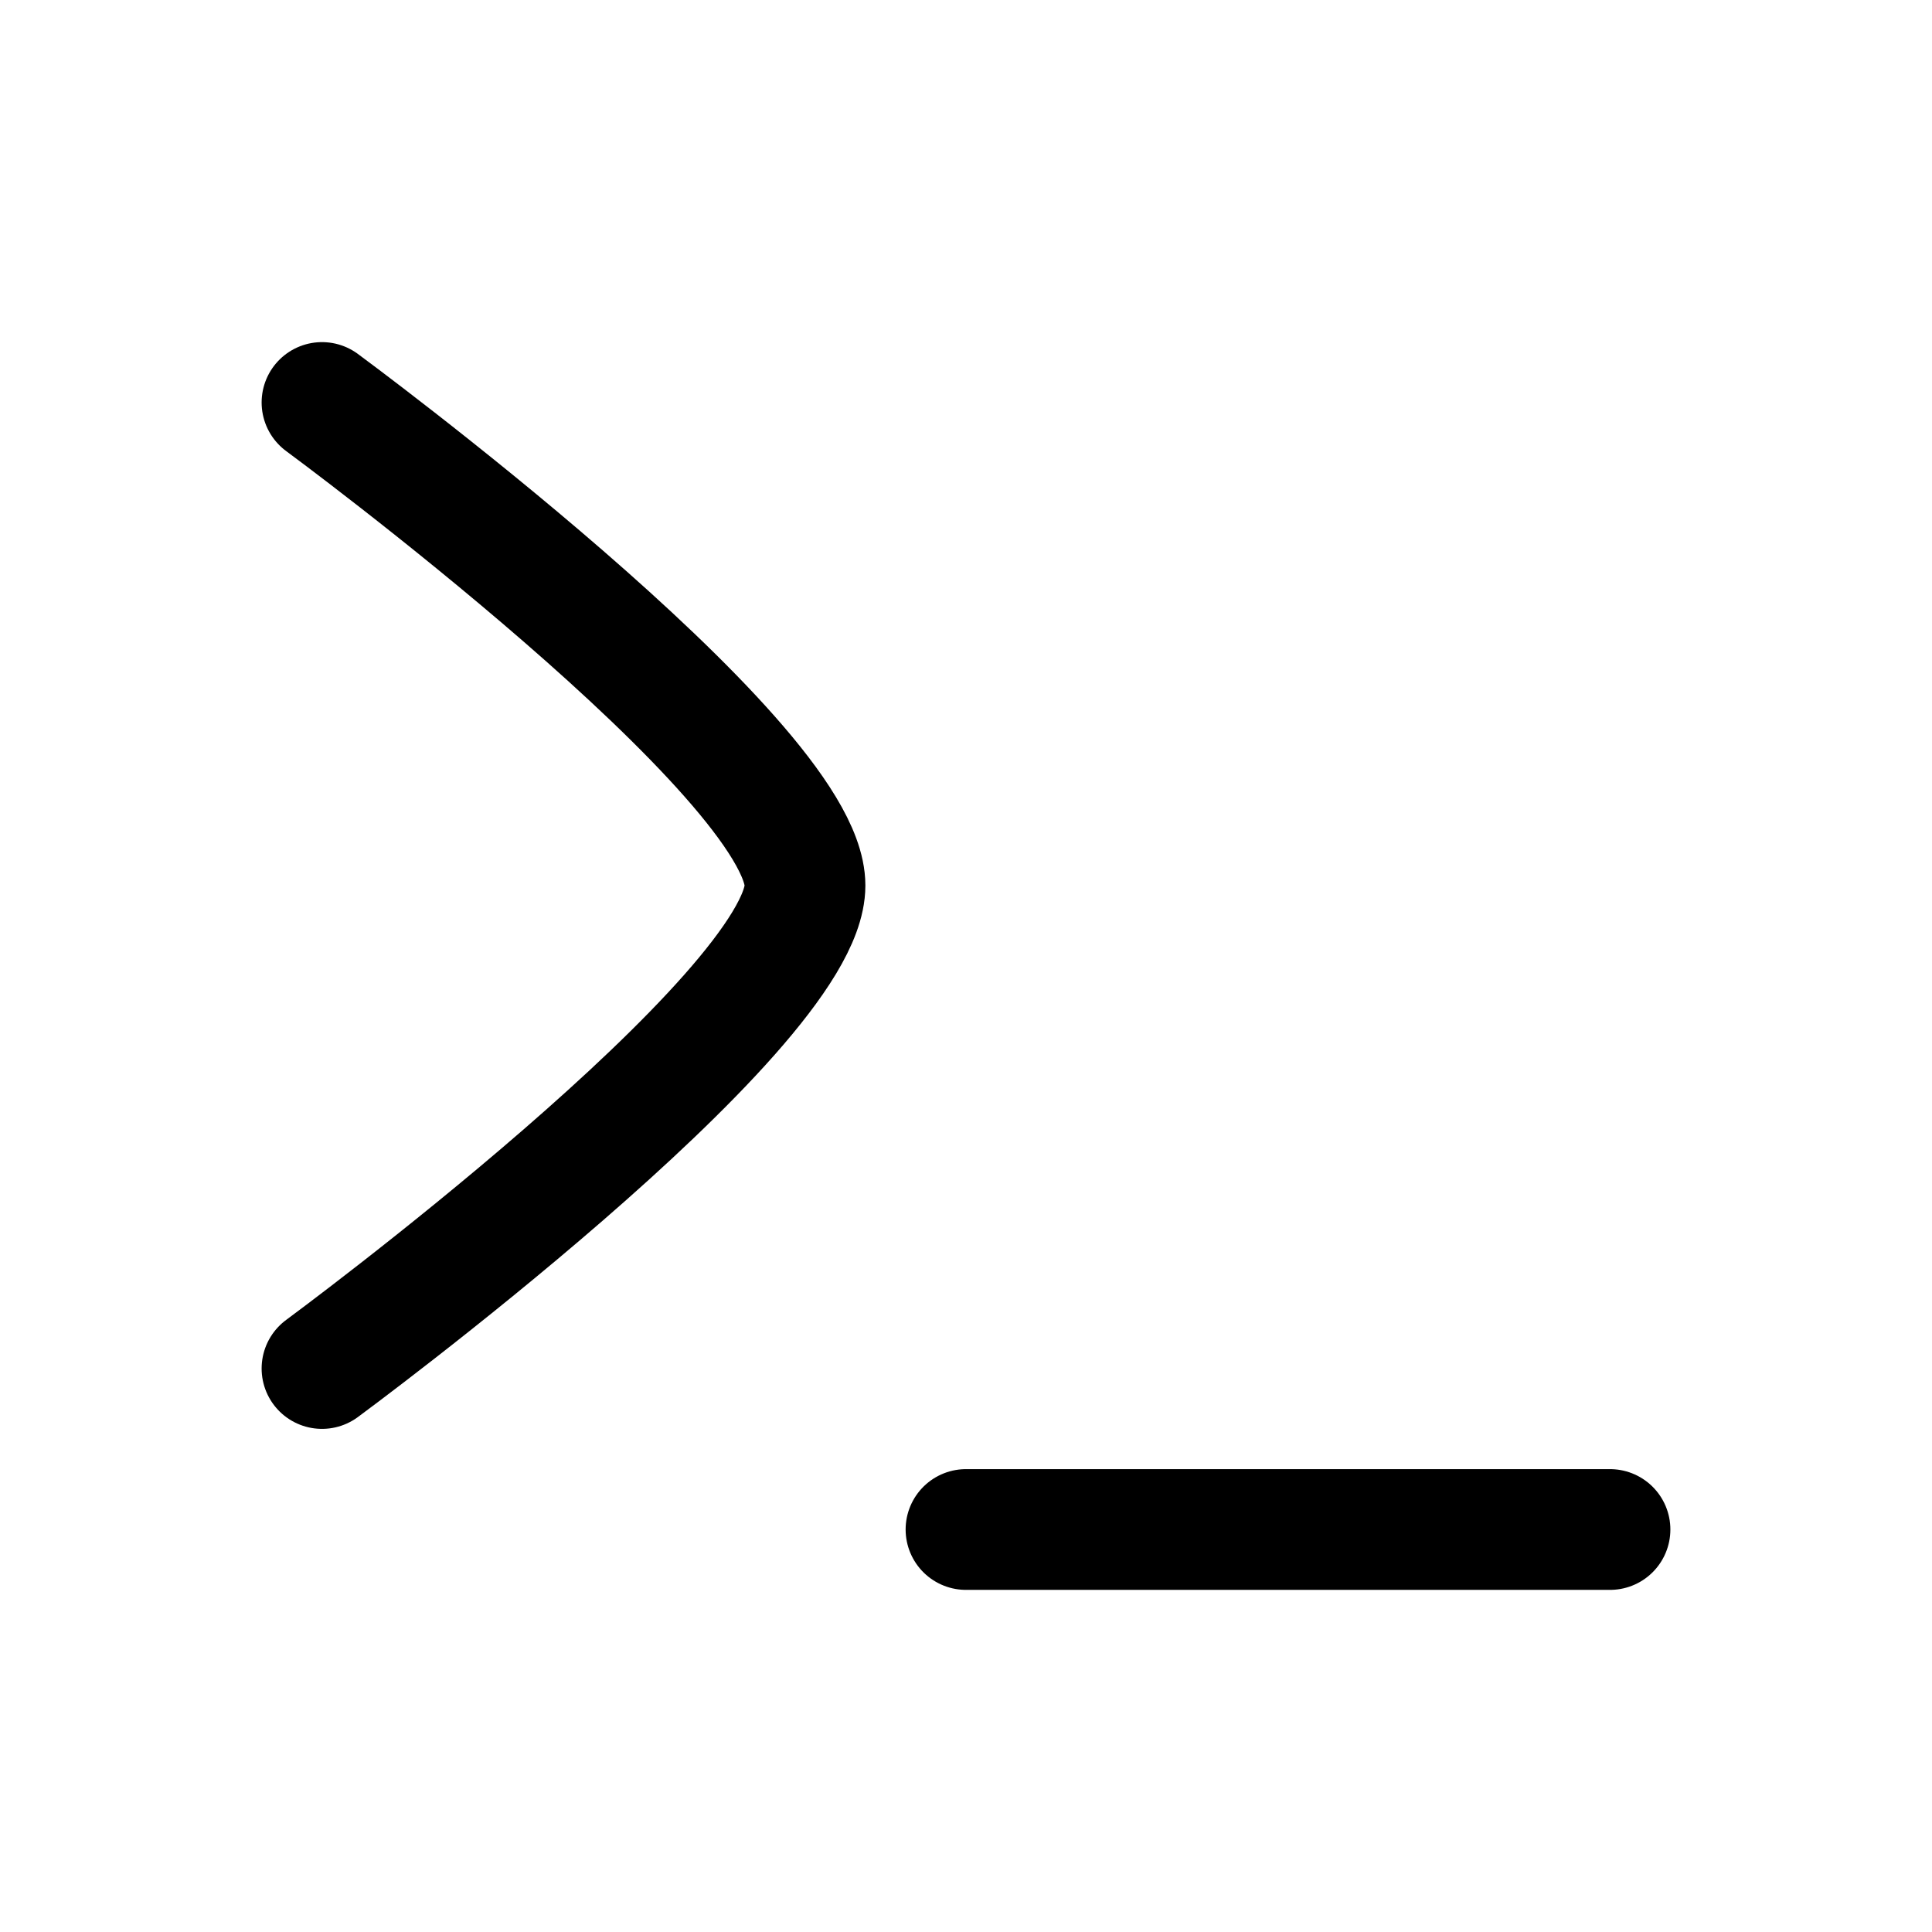
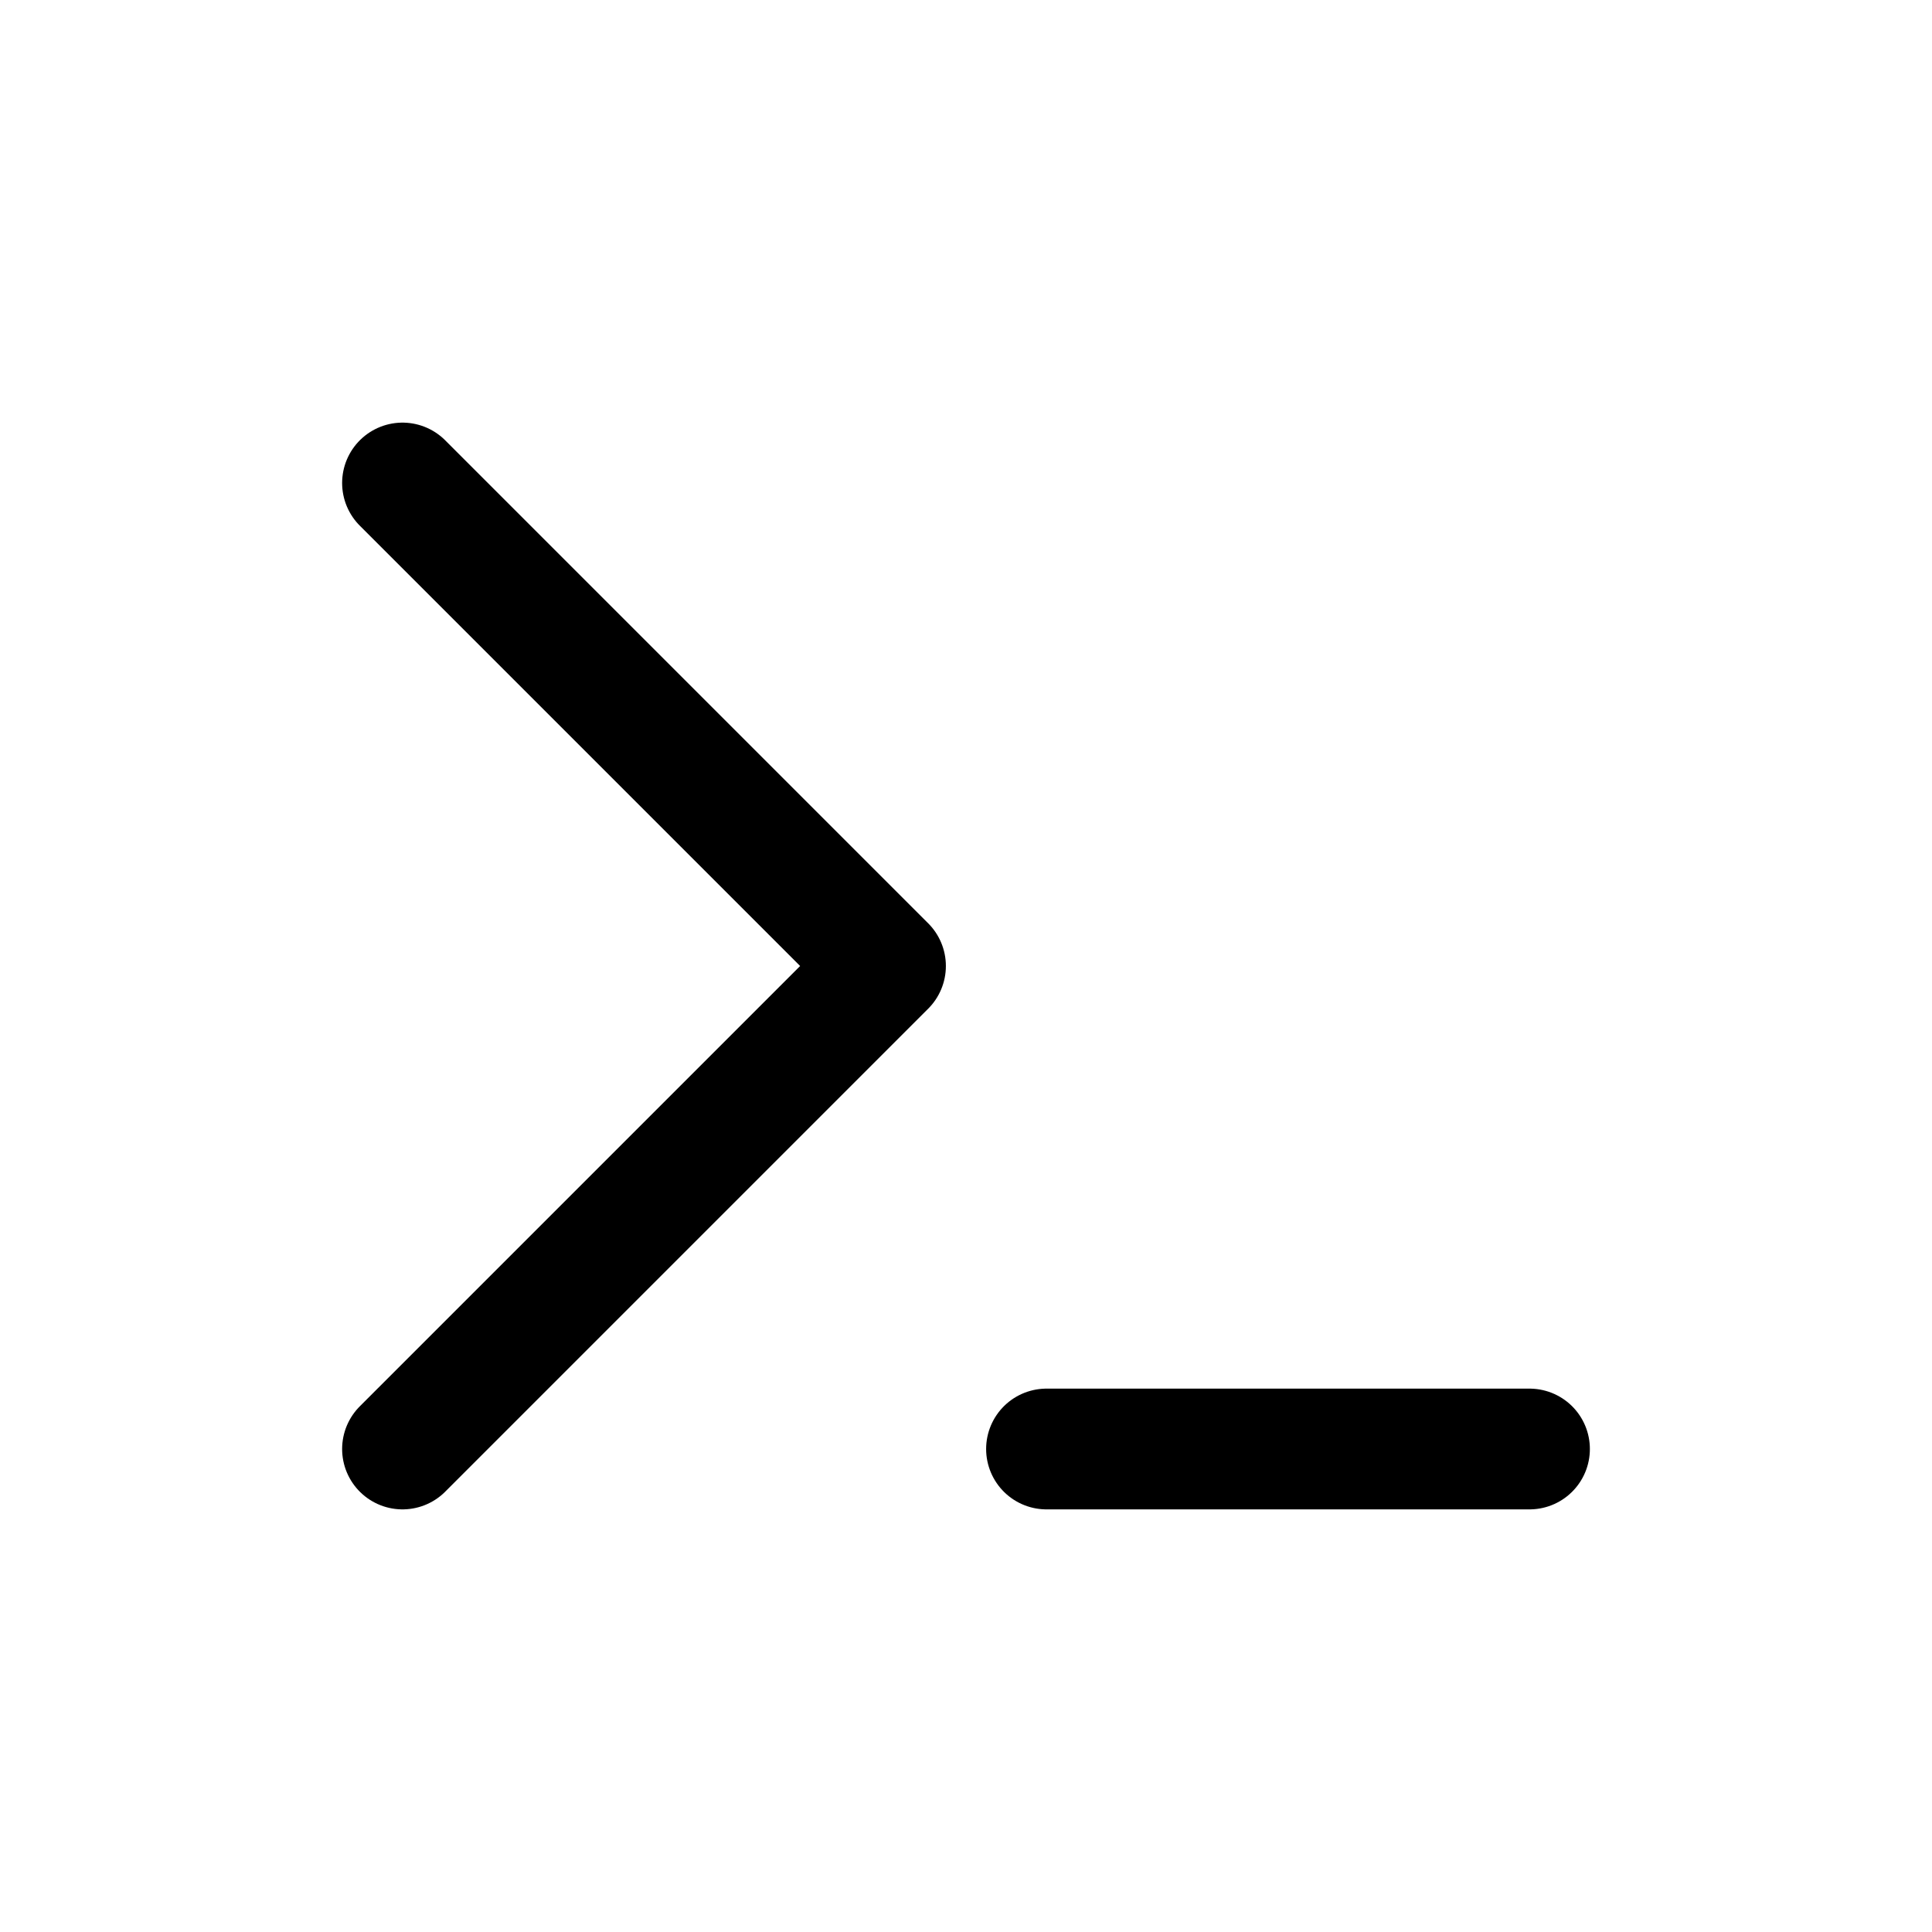
<svg xmlns="http://www.w3.org/2000/svg" width="24" height="24" viewBox="0 0 24 24" fill="none">
-   <path fill="none" stroke="#000000" stroke-linecap="round" stroke-linejoin="round" stroke-width="1.5" d="M4 17s6-4.419 6-6s-6-6-6-6m8 14h8" />
+   <path fill="none" stroke="#000000" stroke-linecap="round" stroke-linejoin="round" stroke-width="1.5" d="M5 6l6 6l-6 6m8 0h6" />
</svg>
